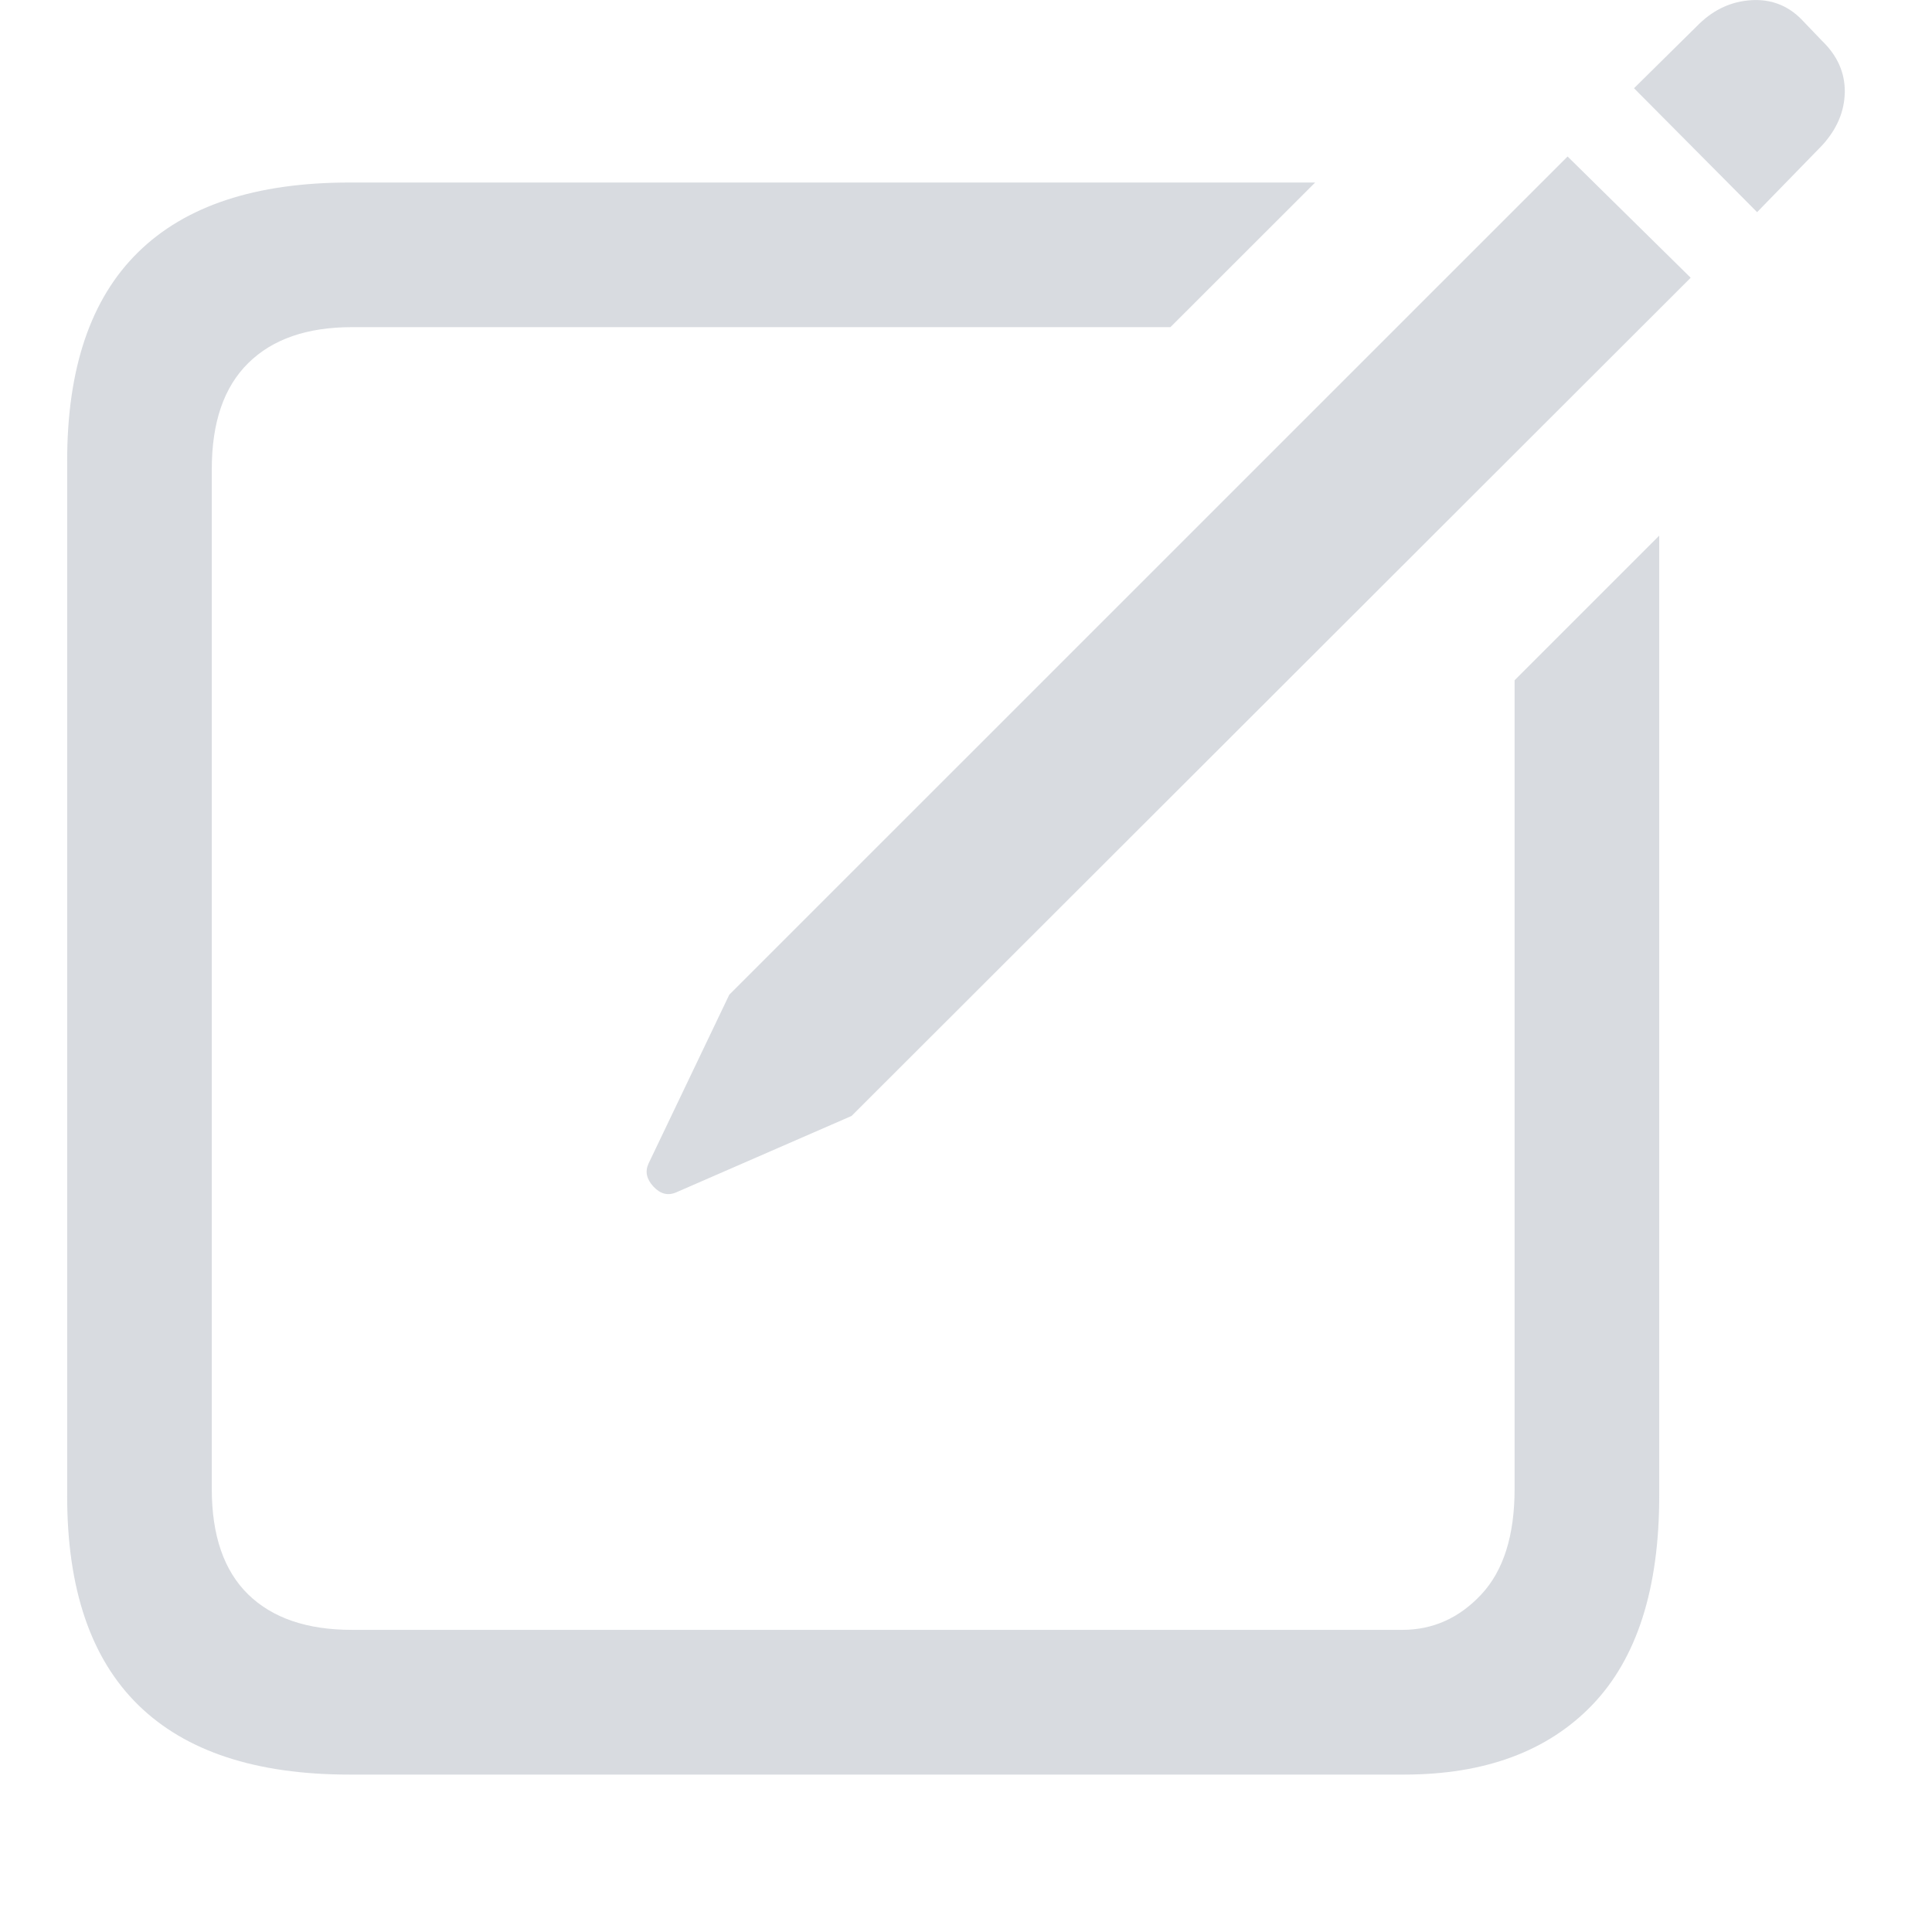
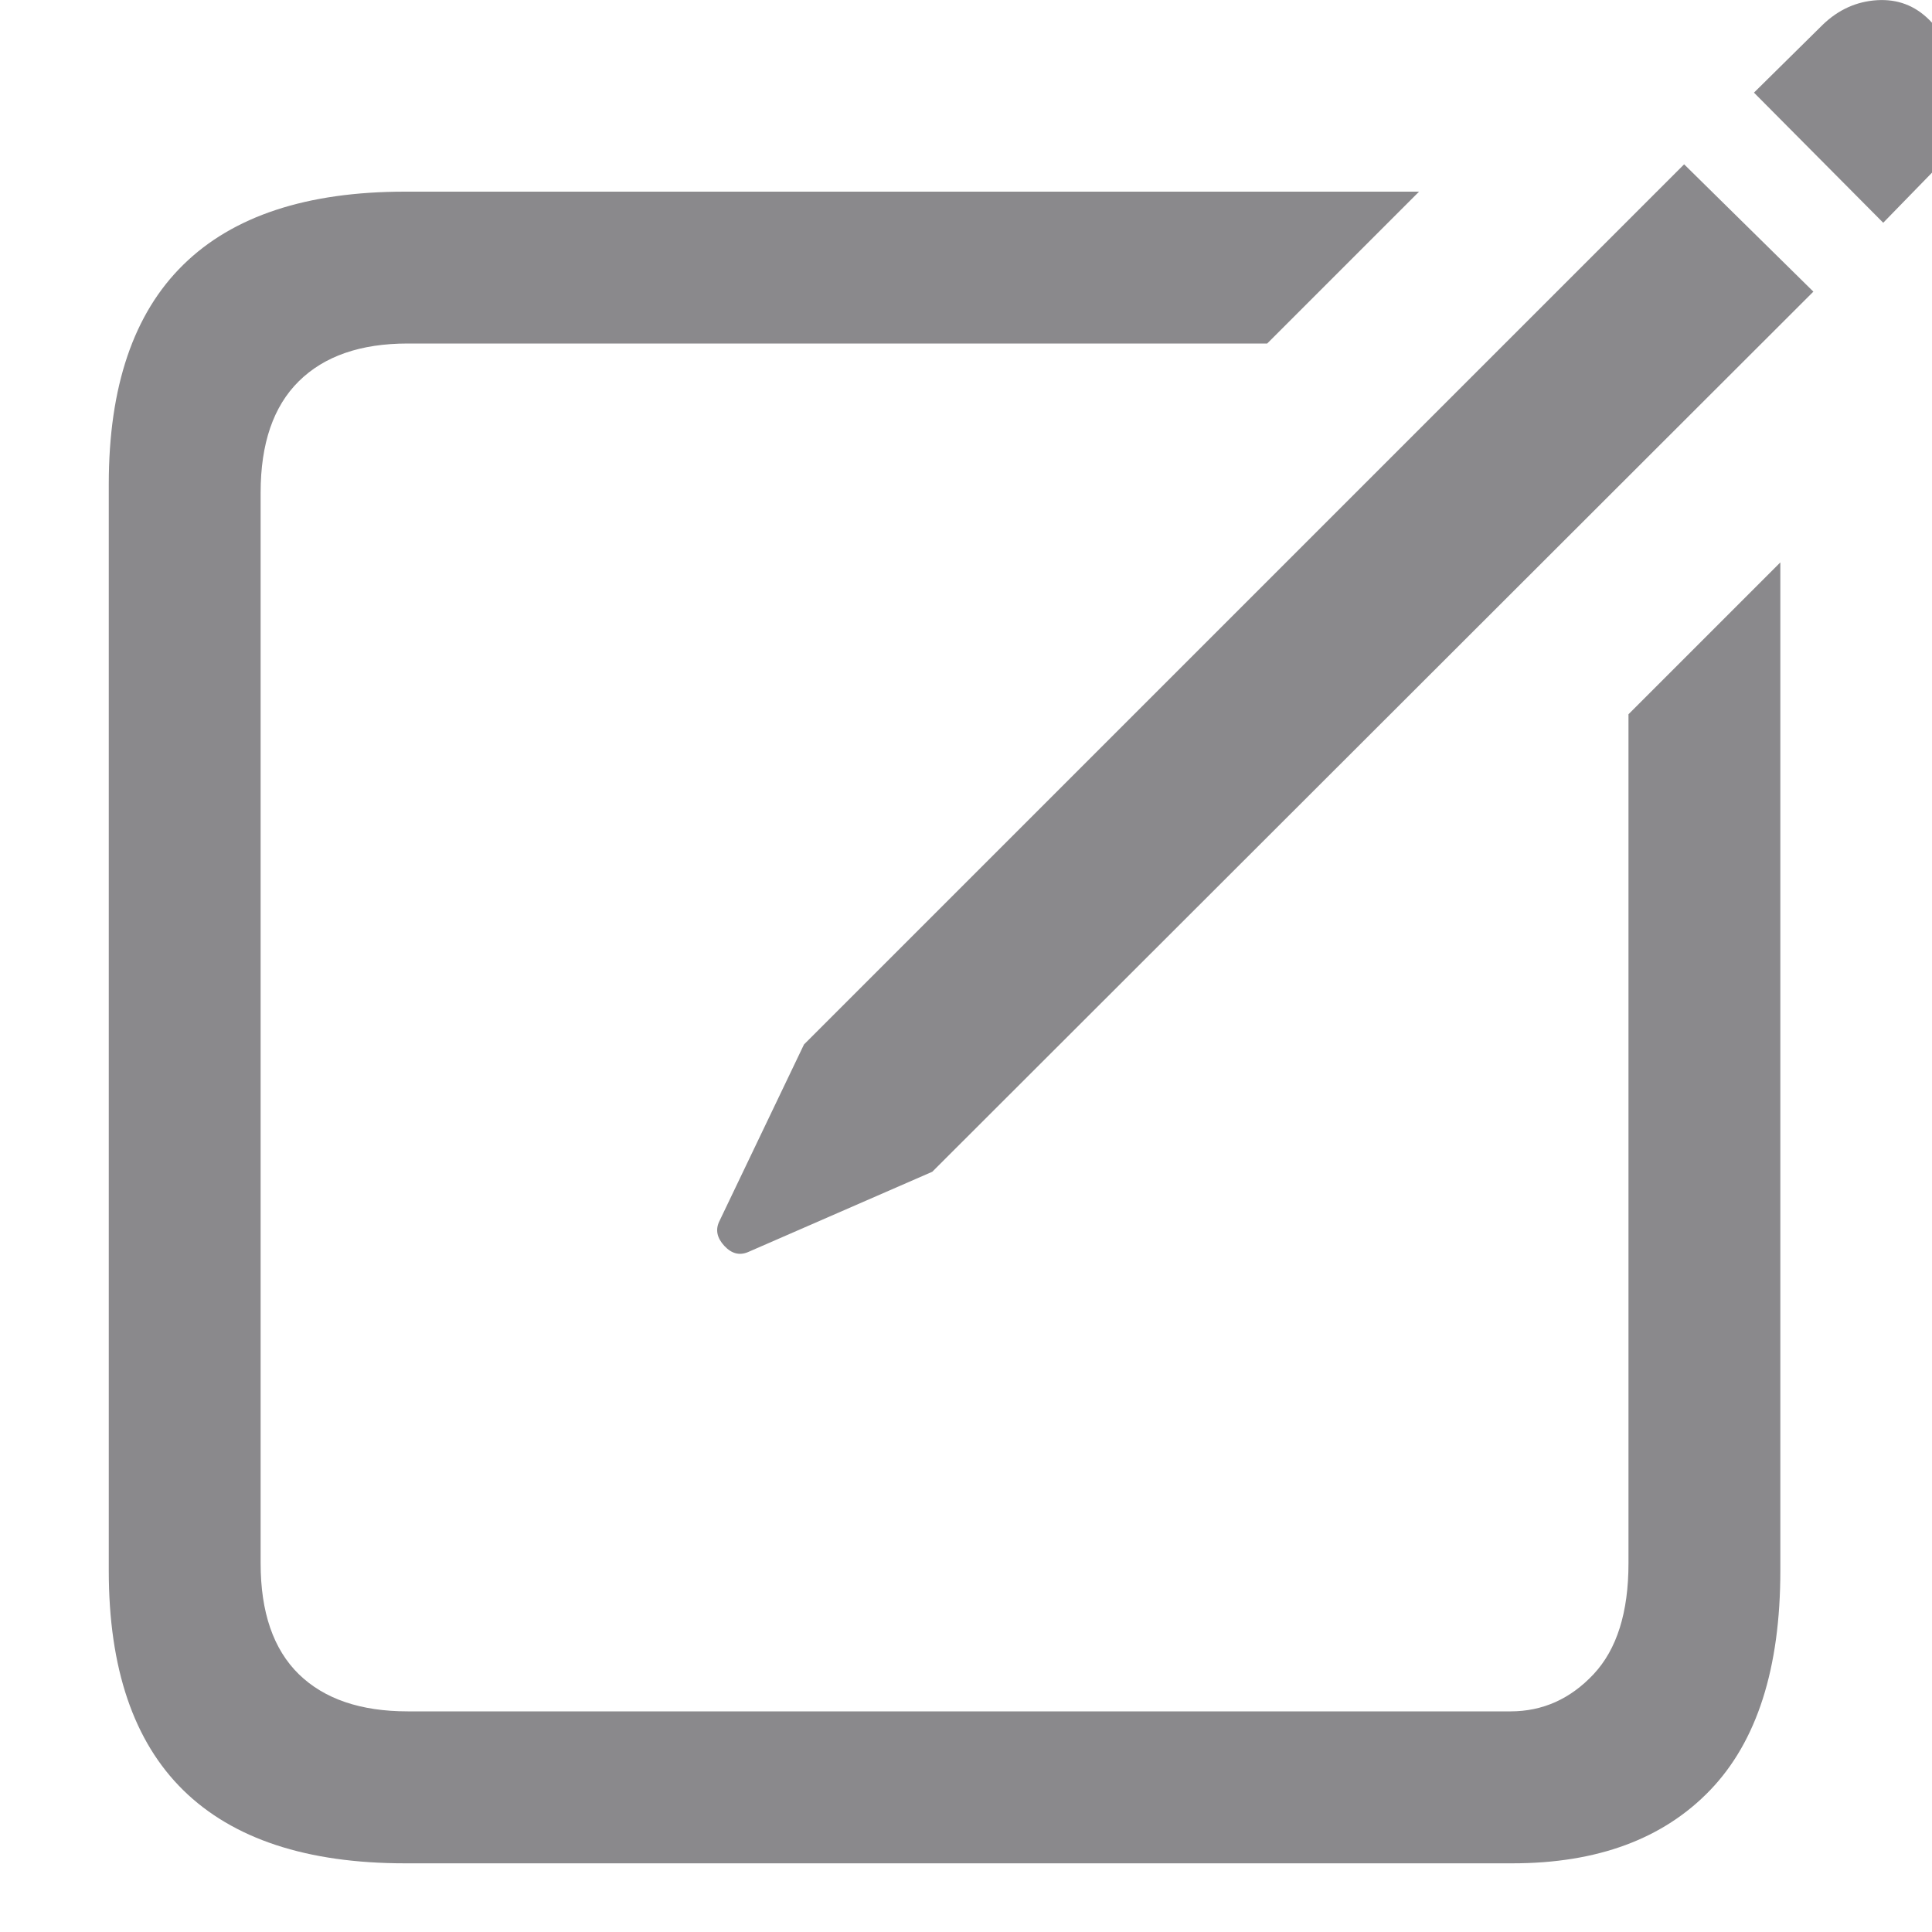
- <svg xmlns="http://www.w3.org/2000/svg" width="21" height="21" viewBox="0 0 21 21" fill="none">
-   <path d="M3.797 19.289H15.261C16.14 19.289 16.822 19.036 17.307 18.532C17.792 18.027 18.035 17.27 18.035 16.261V5.822L16.463 7.394V16.183C16.463 16.691 16.342 17.073 16.101 17.331C15.861 17.588 15.574 17.716 15.242 17.716H3.826C3.338 17.716 2.962 17.588 2.698 17.331C2.434 17.073 2.302 16.691 2.302 16.183V5.099C2.302 4.591 2.434 4.207 2.698 3.947C2.962 3.686 3.338 3.556 3.826 3.556H12.722L14.295 1.984H3.797C2.781 1.984 2.016 2.236 1.502 2.741C0.987 3.245 0.73 4.002 0.73 5.011V16.261C0.73 17.27 0.987 18.027 1.502 18.532C2.016 19.036 2.781 19.289 3.797 19.289ZM7.351 12.96L9.256 12.13L18.377 3.019L17.039 1.701L7.927 10.812L7.049 12.648C7.01 12.733 7.027 12.816 7.102 12.897C7.177 12.978 7.26 13 7.351 12.96ZM19.099 2.306L19.802 1.584C19.965 1.408 20.048 1.214 20.052 1.003C20.055 0.791 19.972 0.604 19.802 0.441L19.578 0.207C19.428 0.057 19.247 -0.011 19.036 0.002C18.824 0.015 18.637 0.099 18.474 0.255L17.761 0.959L19.099 2.306Z" fill="rgb(209 213 219)" fill-opacity="0.85" />
+ <svg xmlns="http://www.w3.org/2000/svg" width="20" height="20" viewBox="0 0 18 20" fill="none">
+   <path d="M3.192 19.289H14.657C15.536 19.289 16.218 19.036 16.703 18.532C17.188 18.027 17.43 17.27 17.43 16.261V5.822L15.858 7.394V16.183C15.858 16.691 15.738 17.073 15.497 17.331C15.256 17.588 14.969 17.716 14.637 17.716H3.221C2.733 17.716 2.357 17.588 2.093 17.331C1.83 17.073 1.698 16.691 1.698 16.183V5.099C1.698 4.591 1.83 4.207 2.093 3.947C2.357 3.686 2.733 3.556 3.221 3.556H12.118L13.69 1.984H3.192C2.176 1.984 1.411 2.236 0.897 2.741C0.383 3.245 0.126 4.002 0.126 5.011V16.261C0.126 17.27 0.383 18.027 0.897 18.532C1.411 19.036 2.176 19.289 3.192 19.289ZM6.747 12.96L8.651 12.13L17.772 3.019L16.434 1.701L7.323 10.812L6.444 12.648C6.405 12.733 6.423 12.816 6.498 12.897C6.573 12.978 6.656 13 6.747 12.96ZM18.495 2.306L19.198 1.584C19.361 1.408 19.444 1.214 19.447 1.003C19.45 0.791 19.367 0.604 19.198 0.441L18.973 0.207C18.823 0.057 18.643 -0.011 18.431 0.002C18.22 0.015 18.032 0.099 17.87 0.255L17.157 0.959L18.495 2.306Z" fill="rgb(138, 137, 140)" />
</svg>
